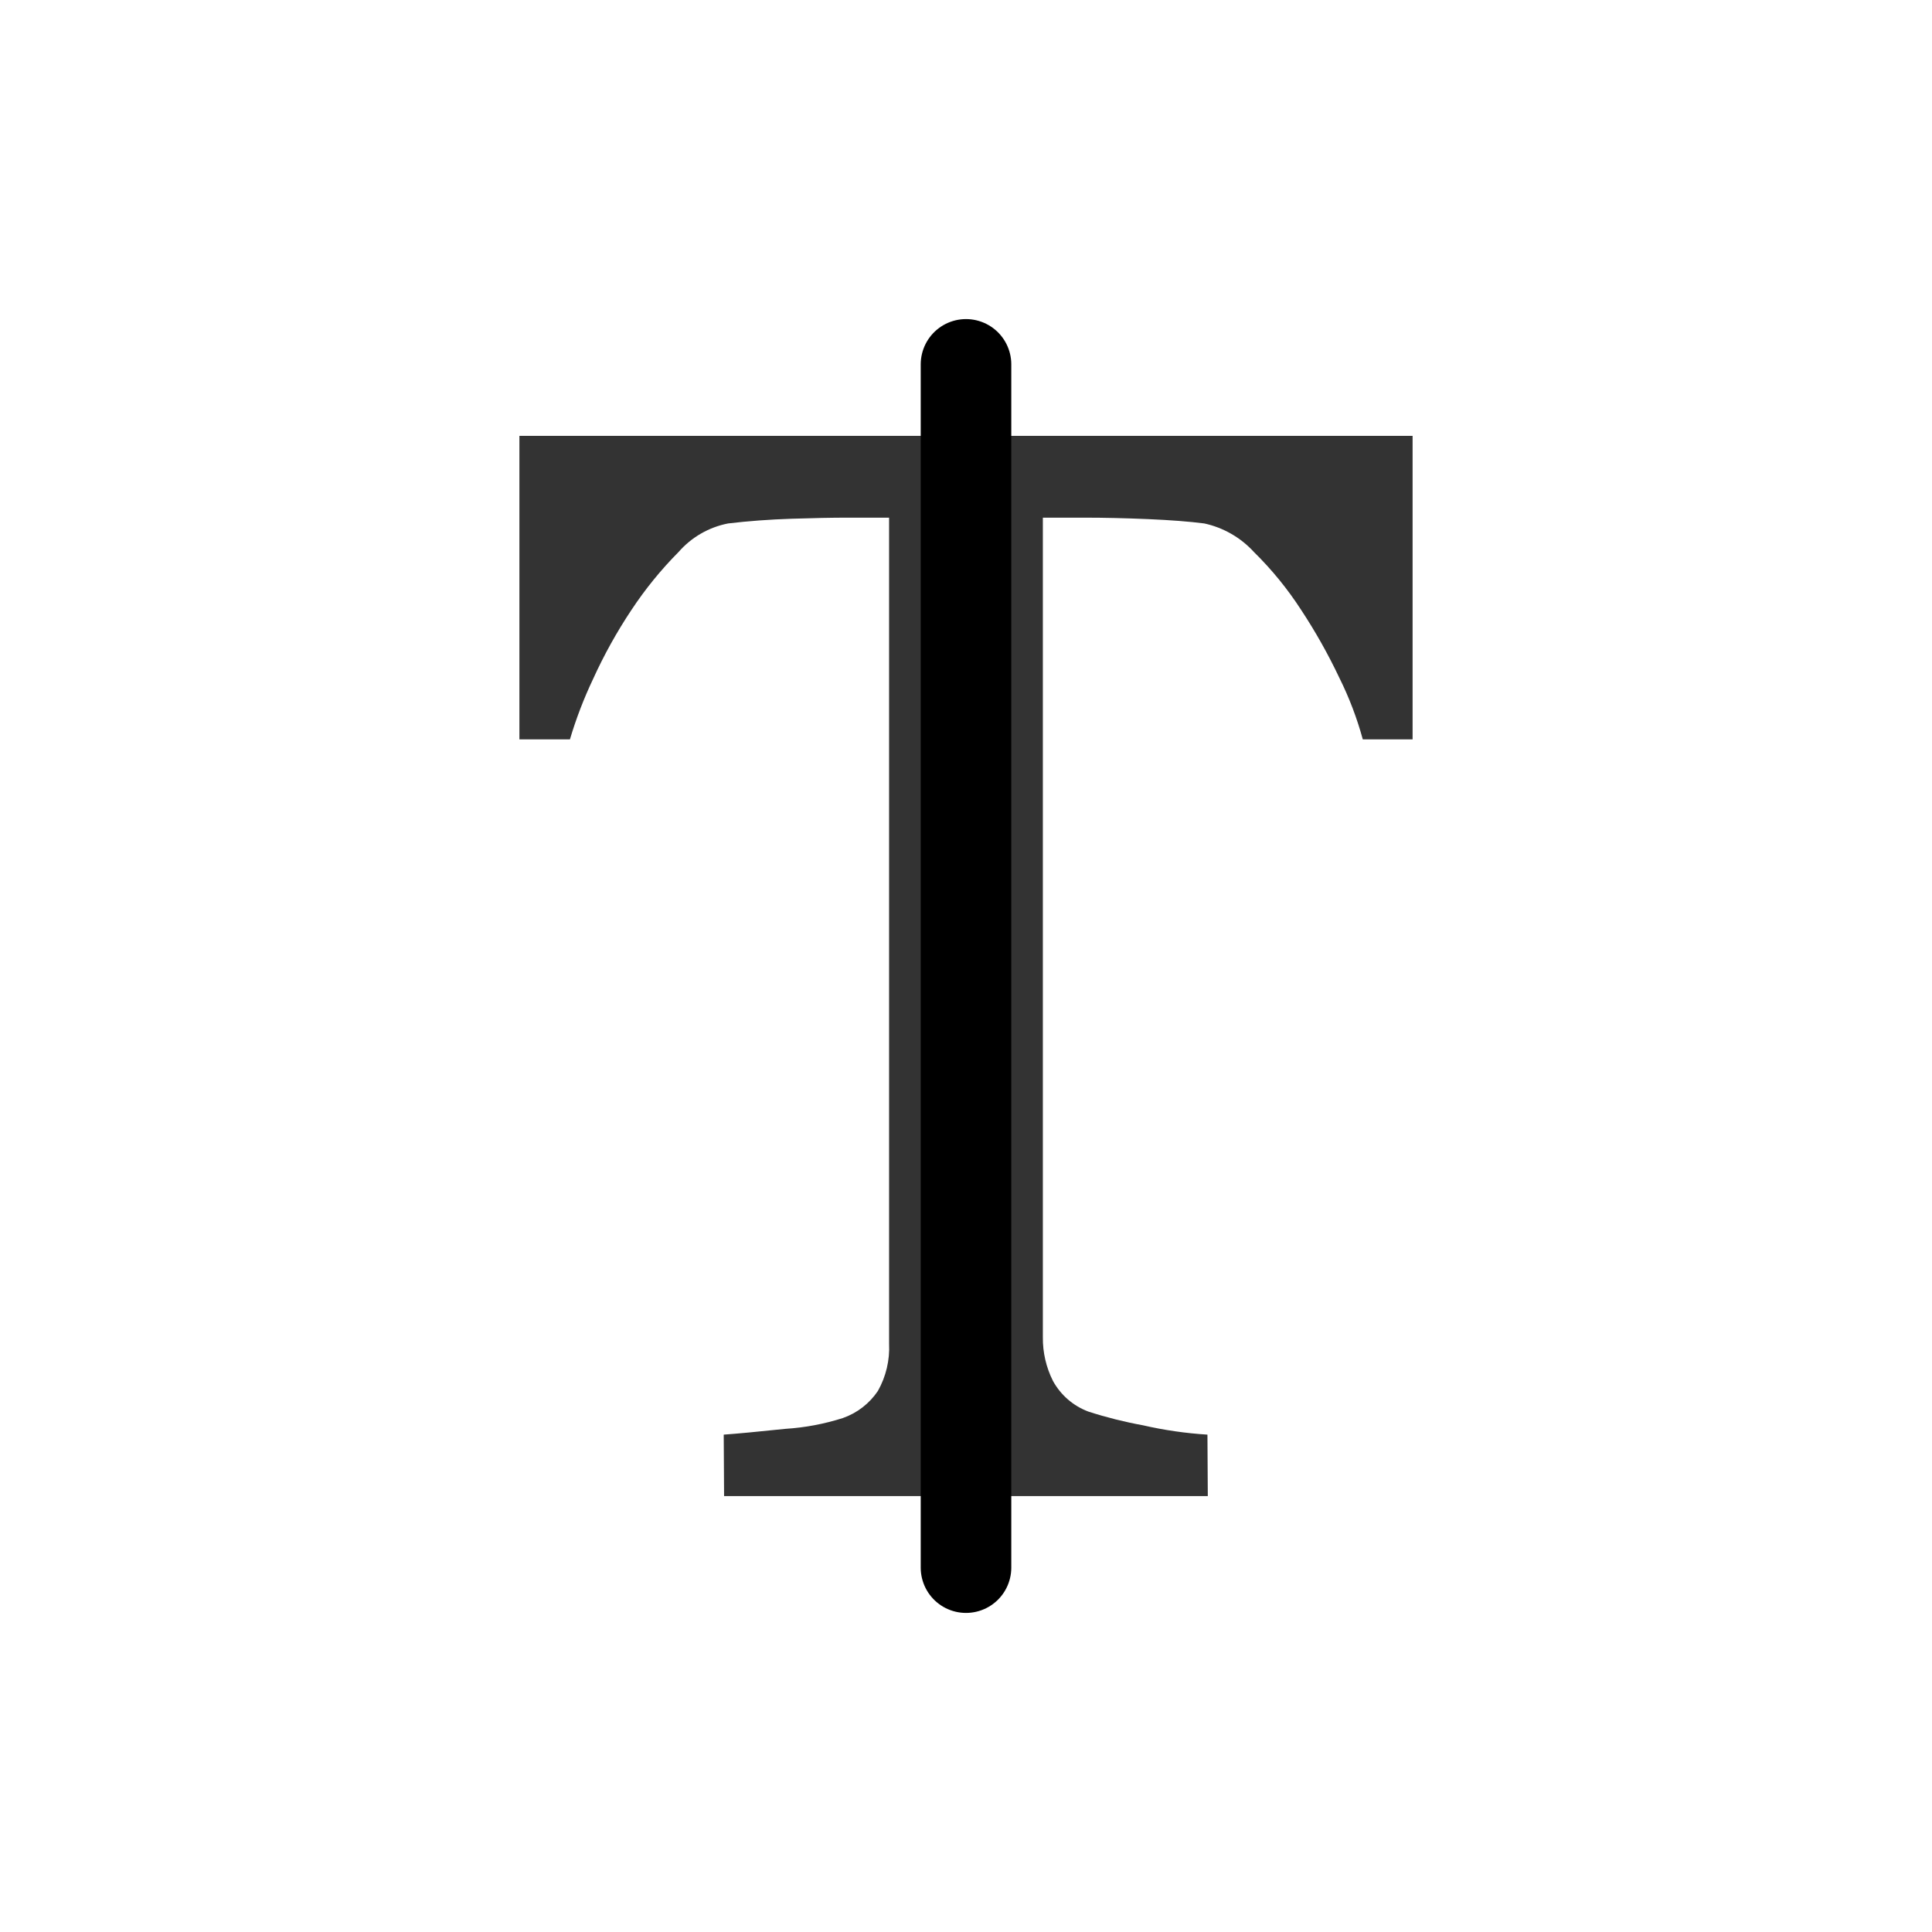
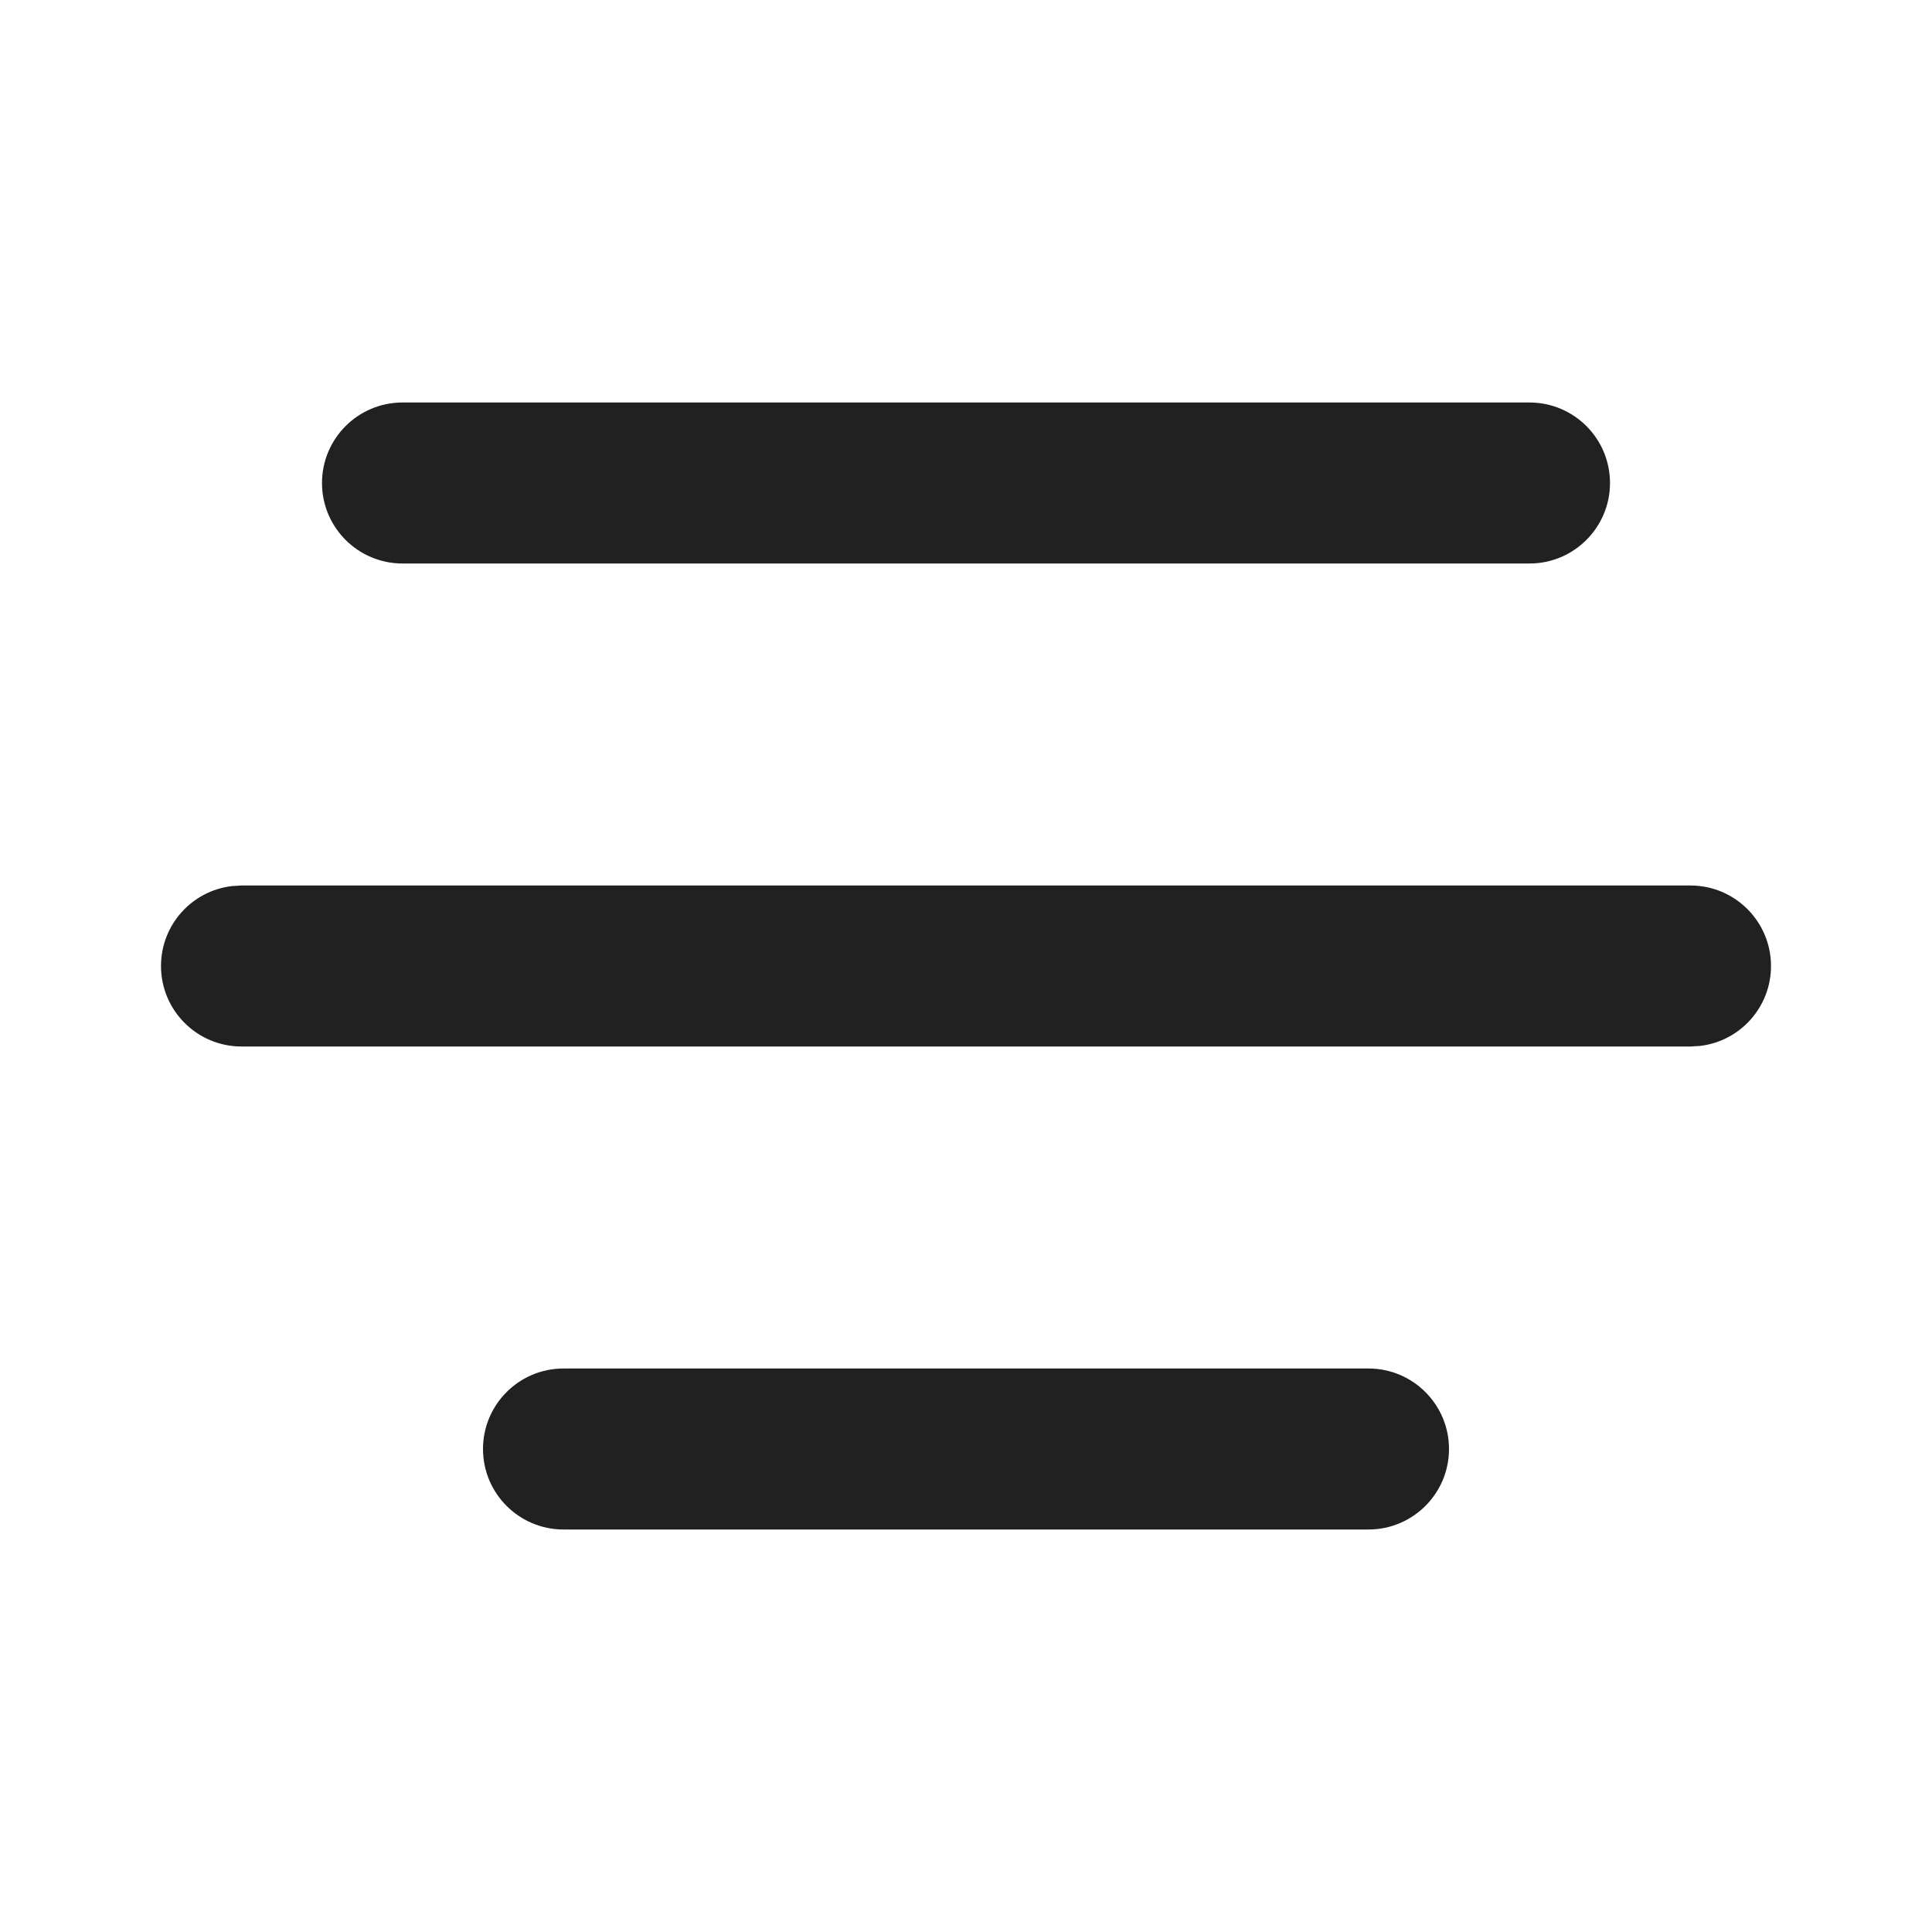
- <svg xmlns="http://www.w3.org/2000/svg" viewBox="0 0 32 32">
-   <g style="opacity:0.8">
-     <path d="M23.397,12.246H22.572a5.611,5.611,0,0,0-.39-1.023,9.198,9.198,0,0,0-.629-1.118,5.657,5.657,0,0,0-.785-.963,1.562,1.562,0,0,0-.821-.472c-.248-.032-.559-.056-.935-.072s-.724-.024-1.043-.024h-.696V22.148a1.572,1.572,0,0,0,.167.724,1.115,1.115,0,0,0,.586.508,7.087,7.087,0,0,0,.903.227,6.636,6.636,0,0,0,1.07.155l.006,1.018H11.993l-.006-1.018q.335-.024,1.023-.096a3.938,3.938,0,0,0,.951-.179,1.161,1.161,0,0,0,.58-.449,1.451,1.451,0,0,0,.185-.783V8.574h-.694q-.371,0-.921.018t-1.052.078a1.458,1.458,0,0,0-.819.472,6.29,6.29,0,0,0-.783.963,8.128,8.128,0,0,0-.634,1.142,6.931,6.931,0,0,0-.383.999h-.837V7.219h14.794Z" />
+ <svg xmlns="http://www.w3.org/2000/svg" viewBox="0 0 24 24" version="1.1">
+   <g id="🔍-System-Icons" stroke="none" stroke-width="1" fill="none" fill-rule="evenodd">
+     <g id="ic_fluent_text_align_center_24_filled" fill="#212121" fill-rule="nonzero">
+       <path d="M17,17 C17.552,17 18,17.448 18,18 C18,18.552 17.552,19 17,19 L7,19 C6.448,19 6,18.552 6,18 C6,17.448 6.448,17 7,17 L17,17 Z M21,11 C21.552,11 22,11.448 22,12 C22,12.513 21.614,12.936 21.117,12.993 L21,13 L3,13 C2.448,13 2,12.552 2,12 C2,11.487 2.386,11.064 2.883,11.007 L3,11 L21,11 Z M19,5 C19.552,5 20,5.448 20,6 C20,6.552 19.552,7 19,7 L5,7 C4.448,7 4,6.552 4,6 C4,5.448 4.448,5 5,5 L19,5 Z" id="🎨-Color" />
+     </g>
  </g>
-   <line x1="16" y1="6.035" x2="16" y2="25.965" style="fill:none;stroke:#000;stroke-linecap:round;stroke-miterlimit:10;stroke-width:1.5px" />
</svg>
